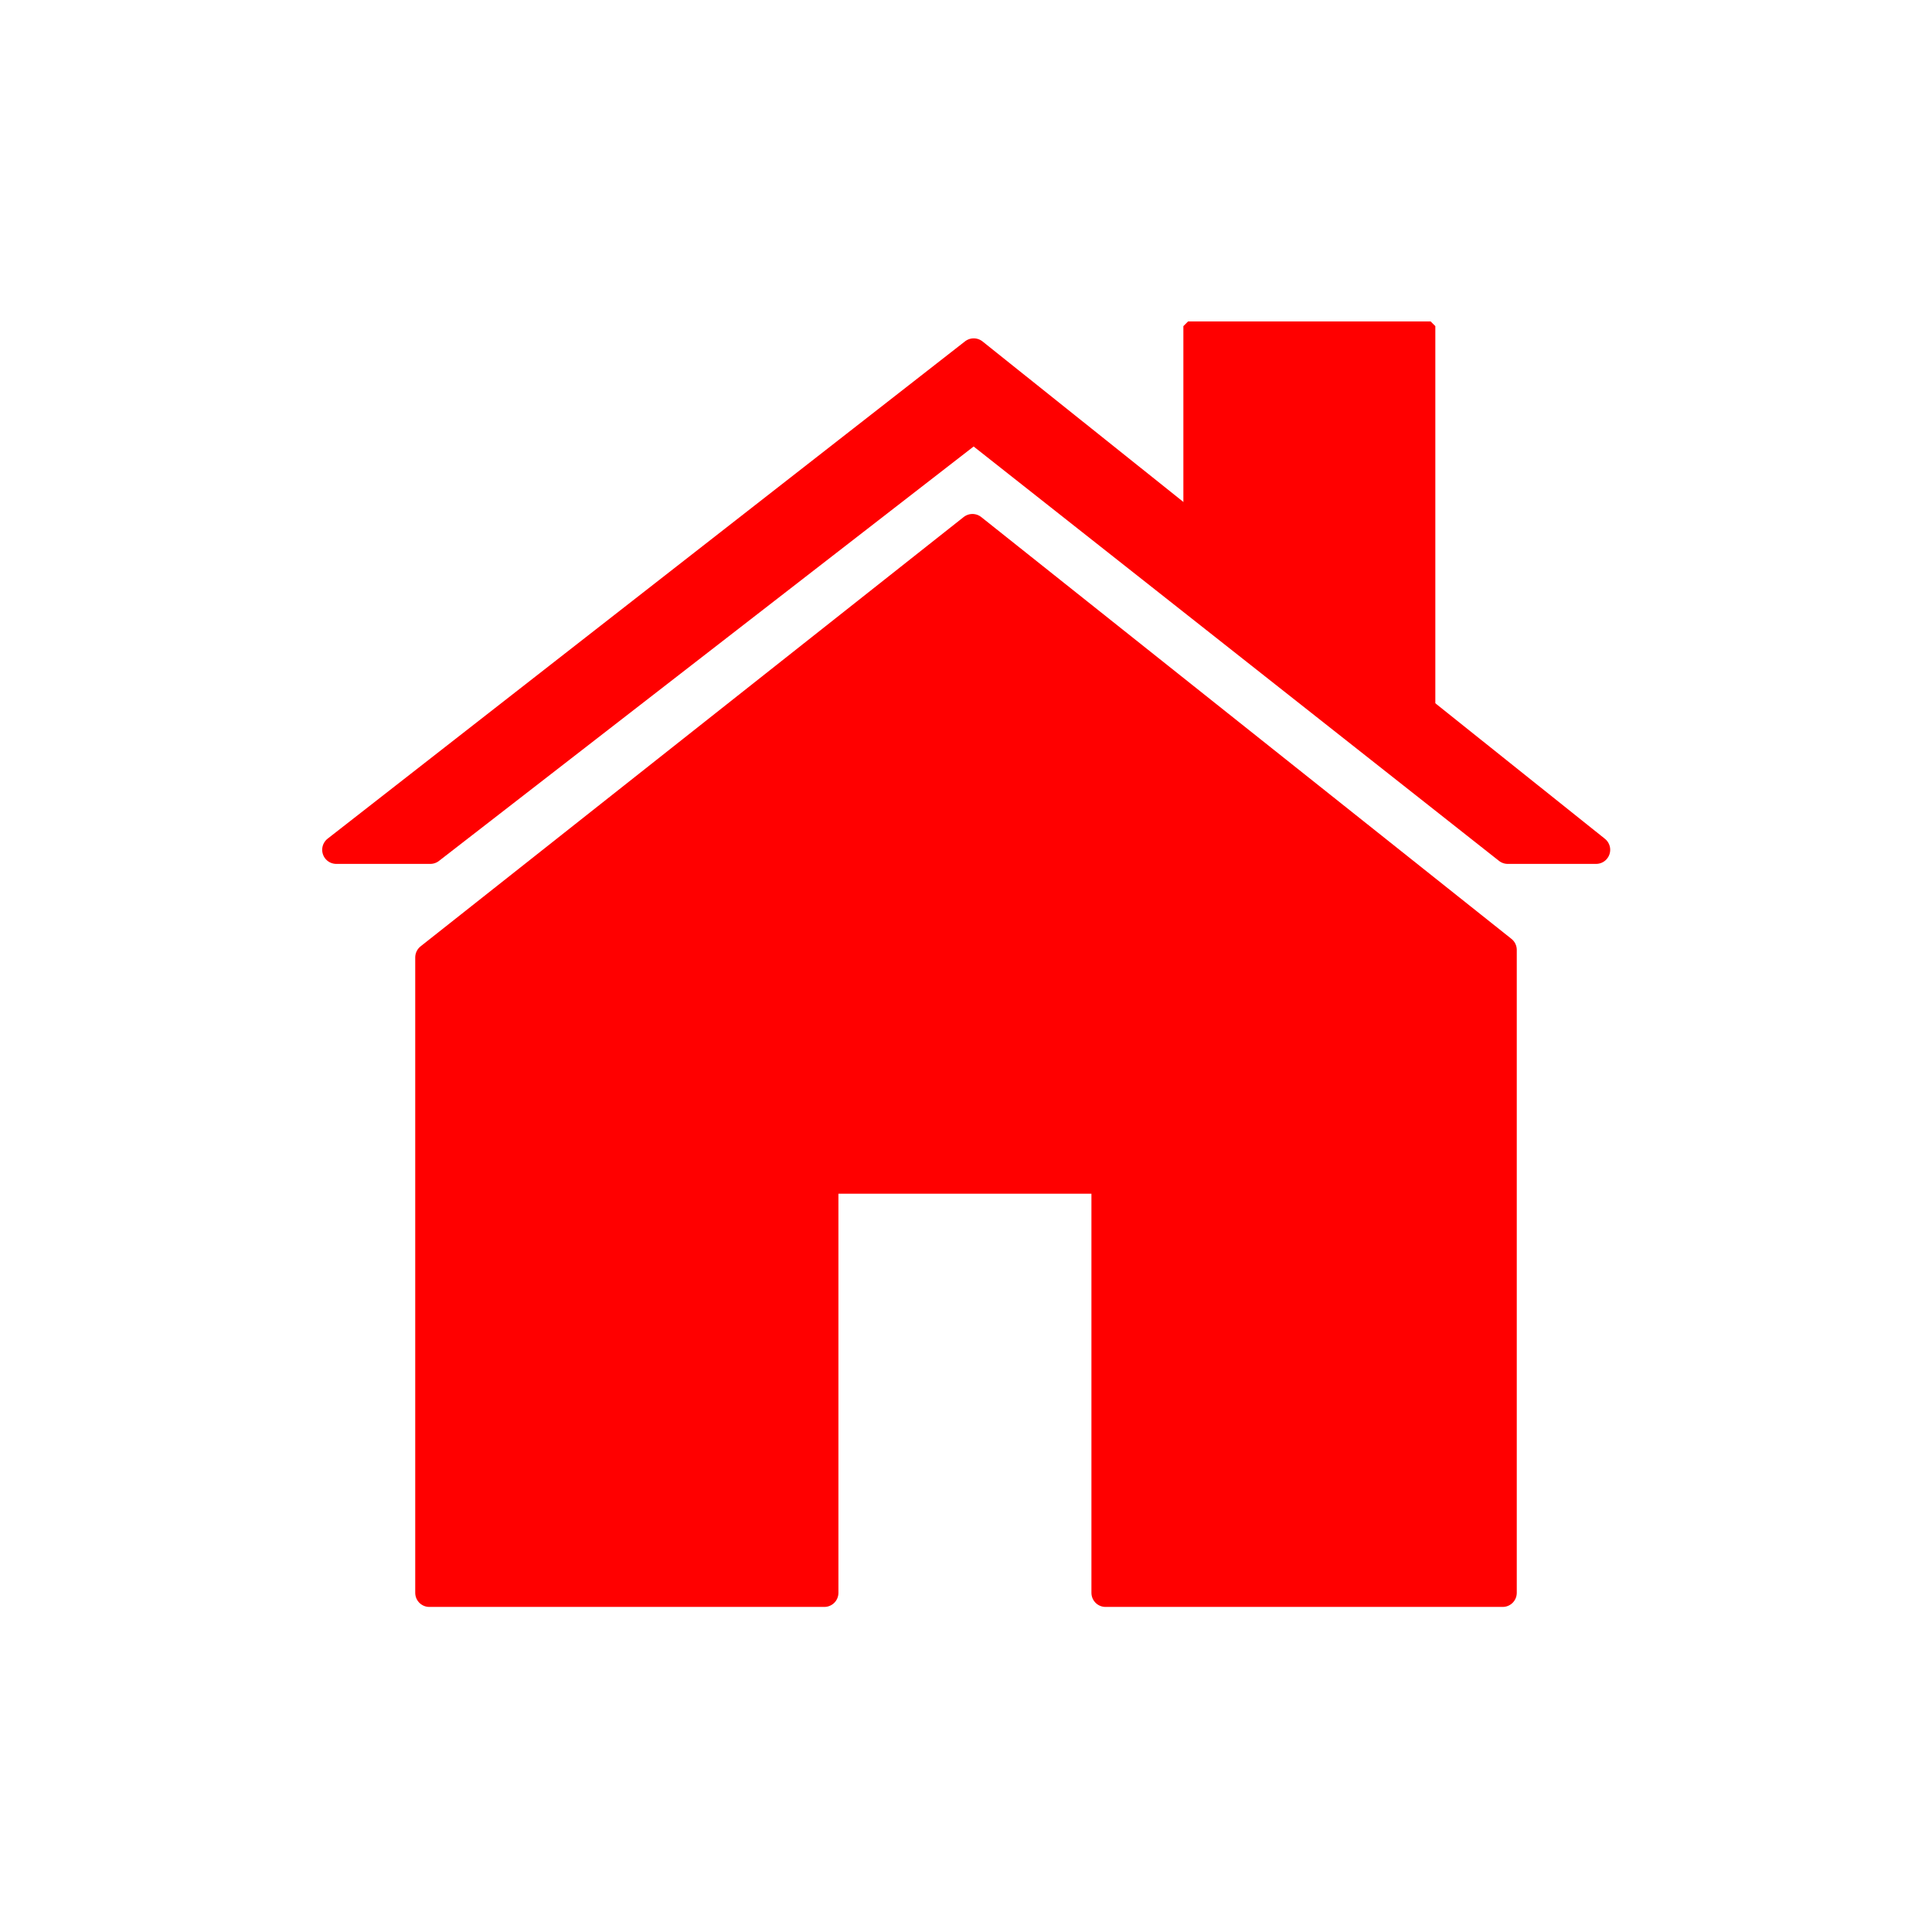
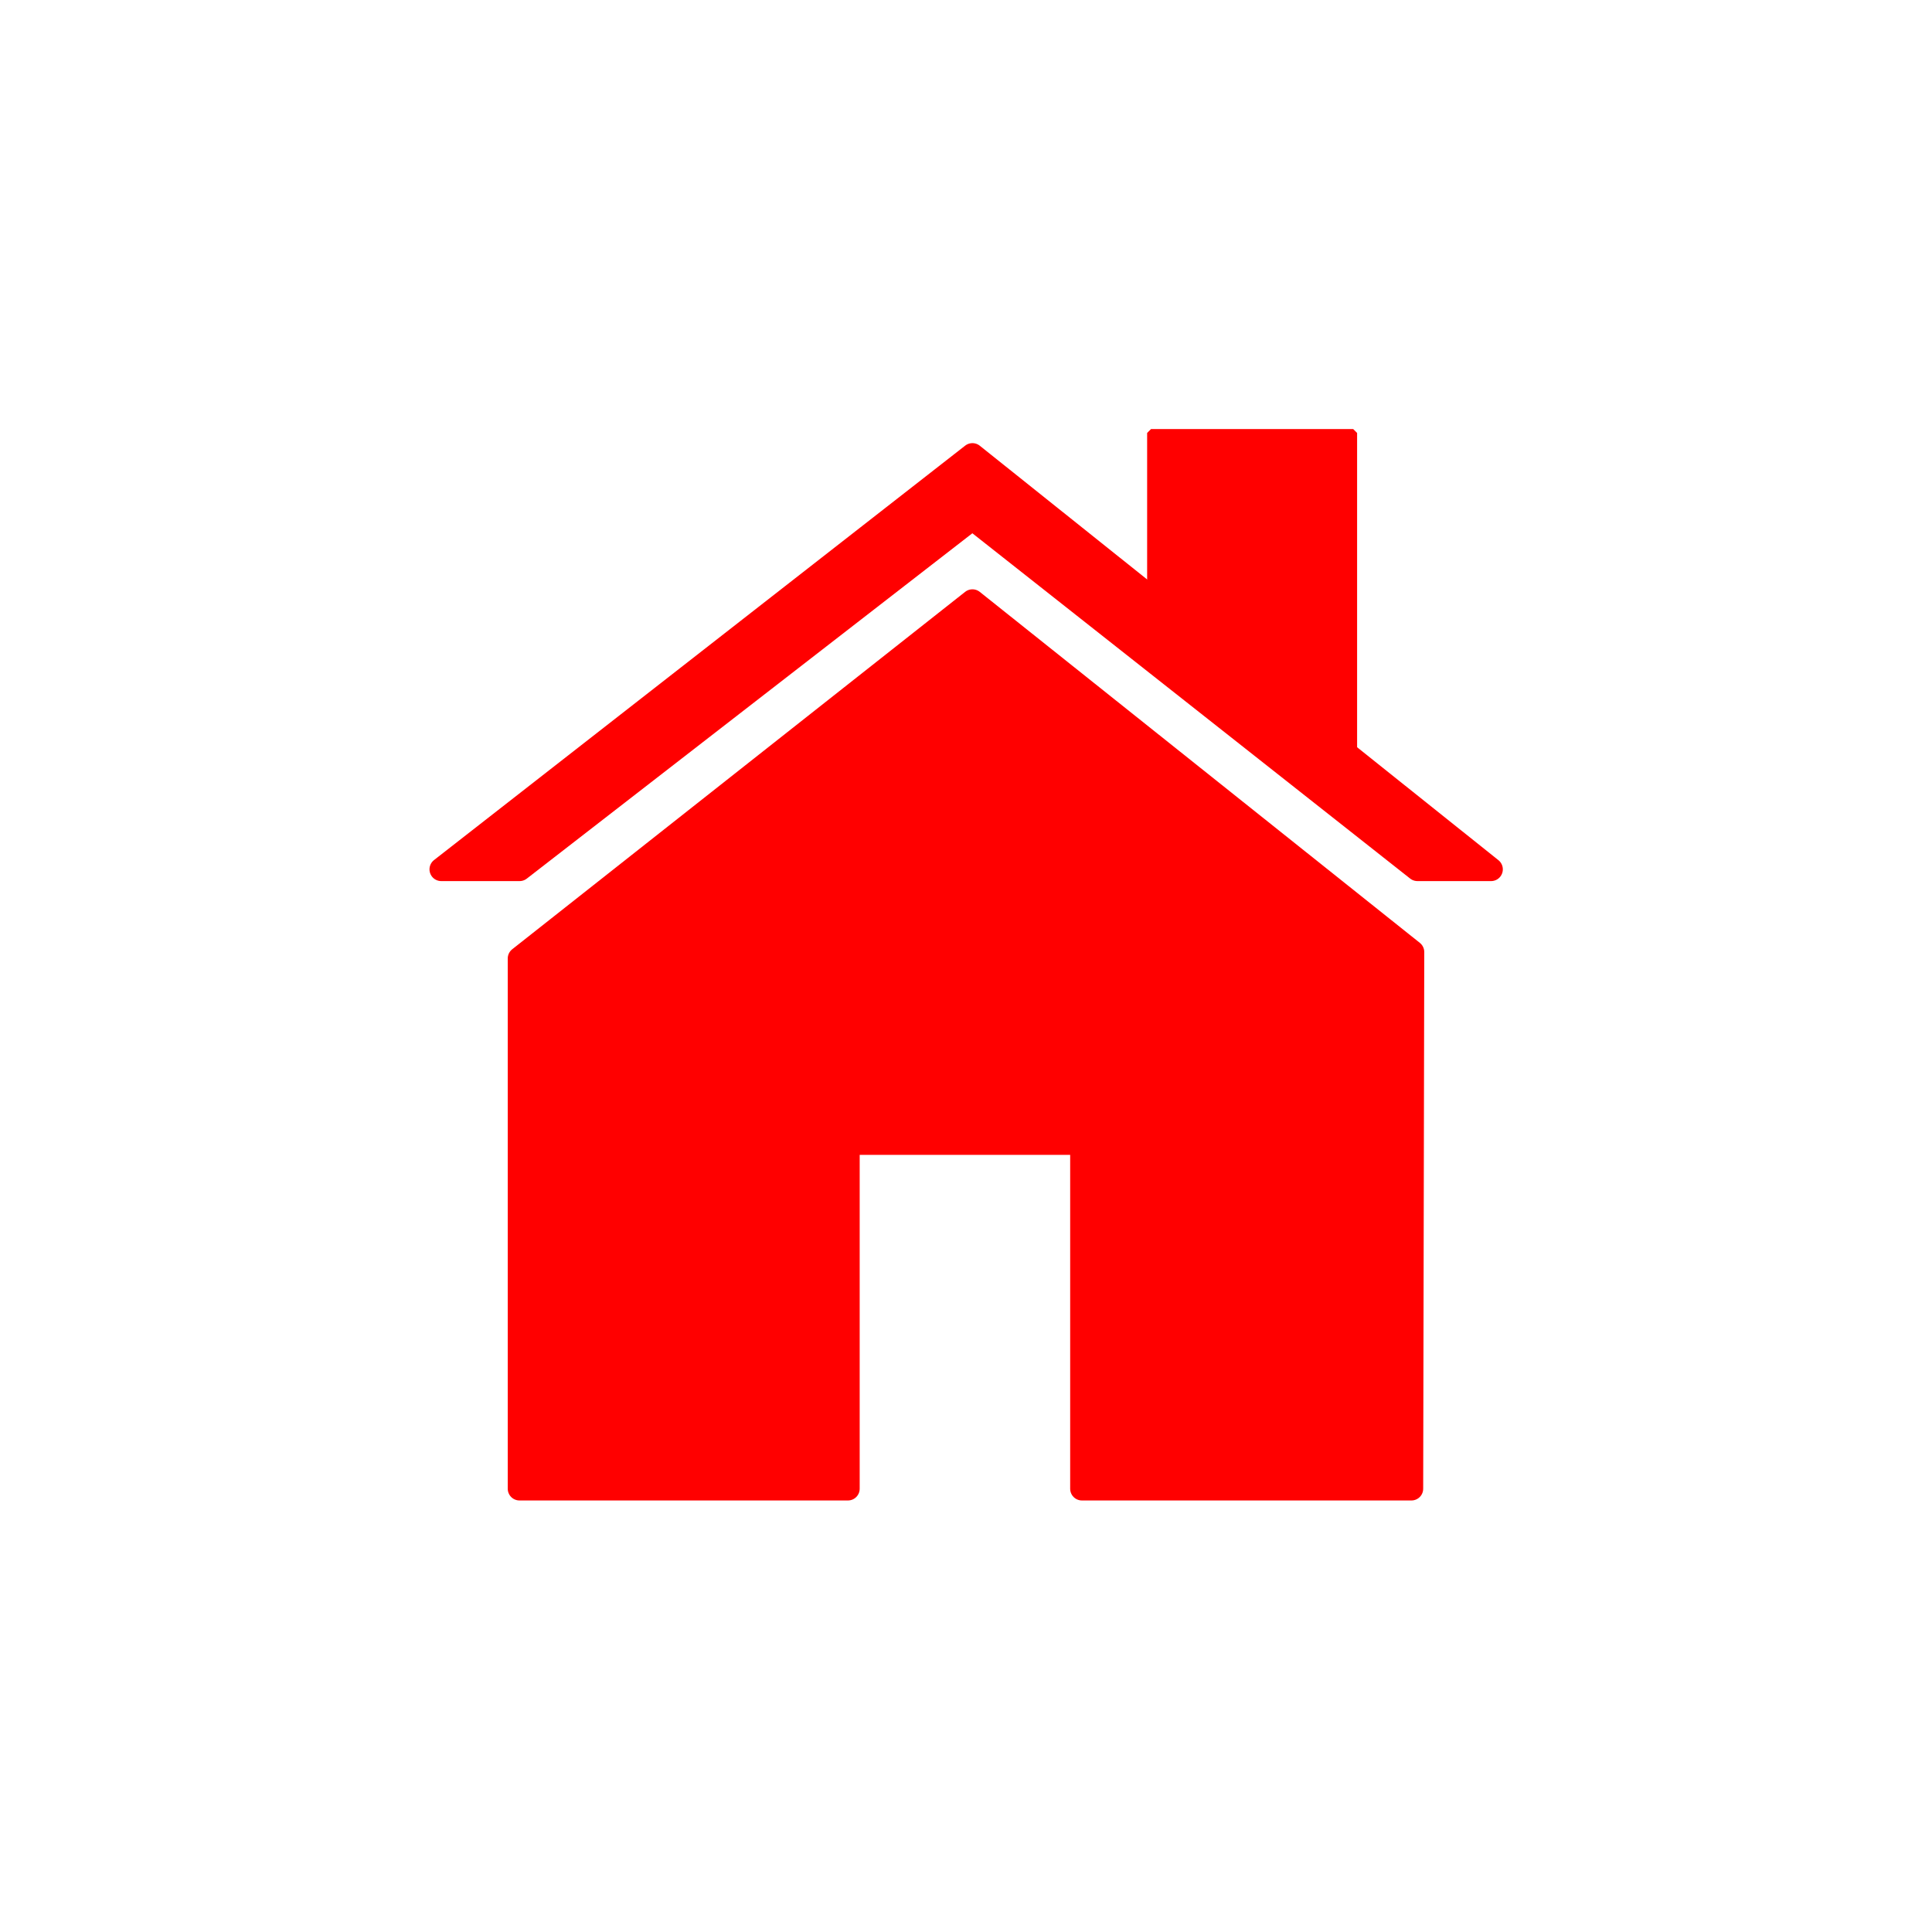
<svg xmlns="http://www.w3.org/2000/svg" viewBox="0 0 180 180">
-   <path d="M88.5 13.4 20.7 66.3h10l57.8-44.8 56.8 44.8h9.4z" style="fill:red;stroke:red;stroke-width:3;stroke-linecap:round;stroke-linejoin:round" transform="translate(13.2 21.1) scale(.87592)" />
-   <path d="M111.3 10.6v22.8l23.4 18.4h2.4V10.6Z" style="fill:red;stroke:red;stroke-linejoin:bevel" transform="translate(13.2 21.1) scale(.87592)" />
-   <path d="M140 88.5 90.6 49.2 40 89.2v59.2h36.8v-38.5H103v38.5h37z" style="fill:red;stroke:red;stroke-width:2.628;stroke-linecap:round;stroke-linejoin:round" />
+   <path d="M88.5 13.4 20.7 66.3h10l57.8-44.8 56.8 44.8h9.4z" style="fill:red;stroke:red;stroke-width:3;stroke-linecap:round;stroke-linejoin:round" transform="translate(26 32.6) scale(.72993)" />
+   <path d="M111.3 10.6v22.8l23.4 18.4h2.4V10.6Z" style="fill:red;stroke:red;stroke-linejoin:bevel" transform="translate(26 32.6) scale(.72993)" />
+   <path d="M131.6 88.7 90.6 56 48.4 89.3v49.4H79v-32.2h21.8v32.2h30.7z" style="fill:red;stroke:red;stroke-width:2.19;stroke-linecap:round;stroke-linejoin:round" />
</svg>
